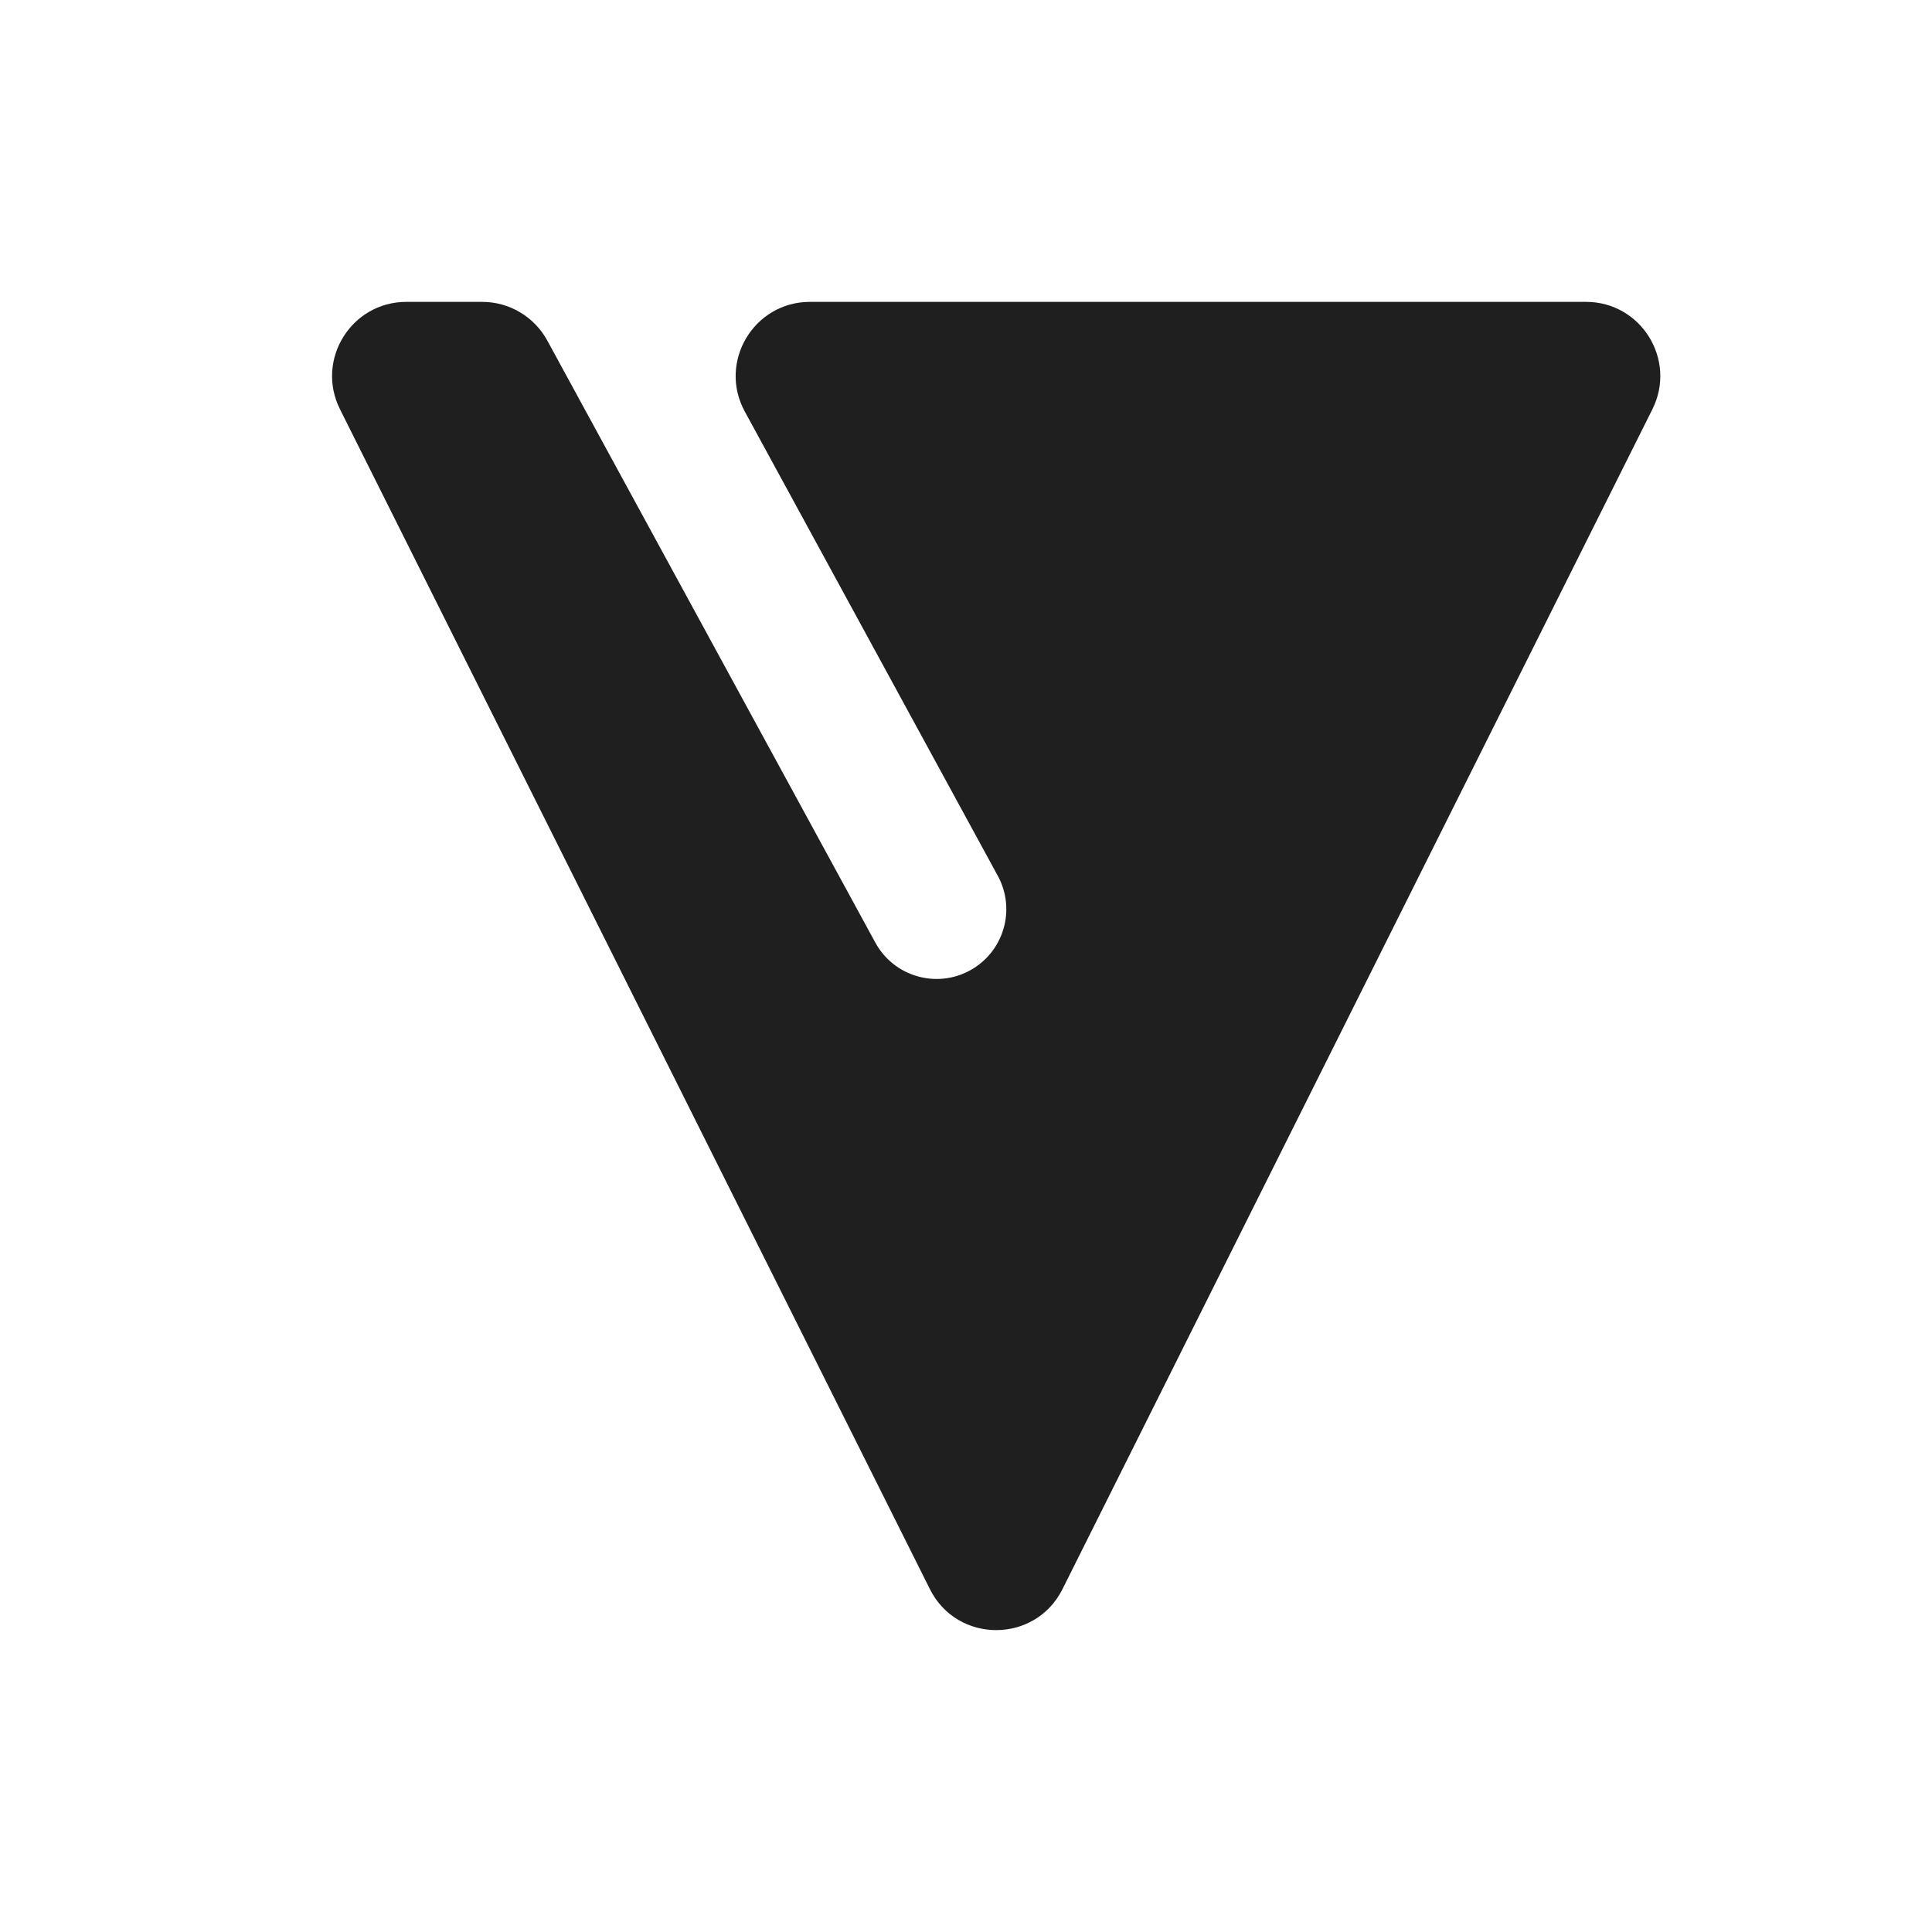
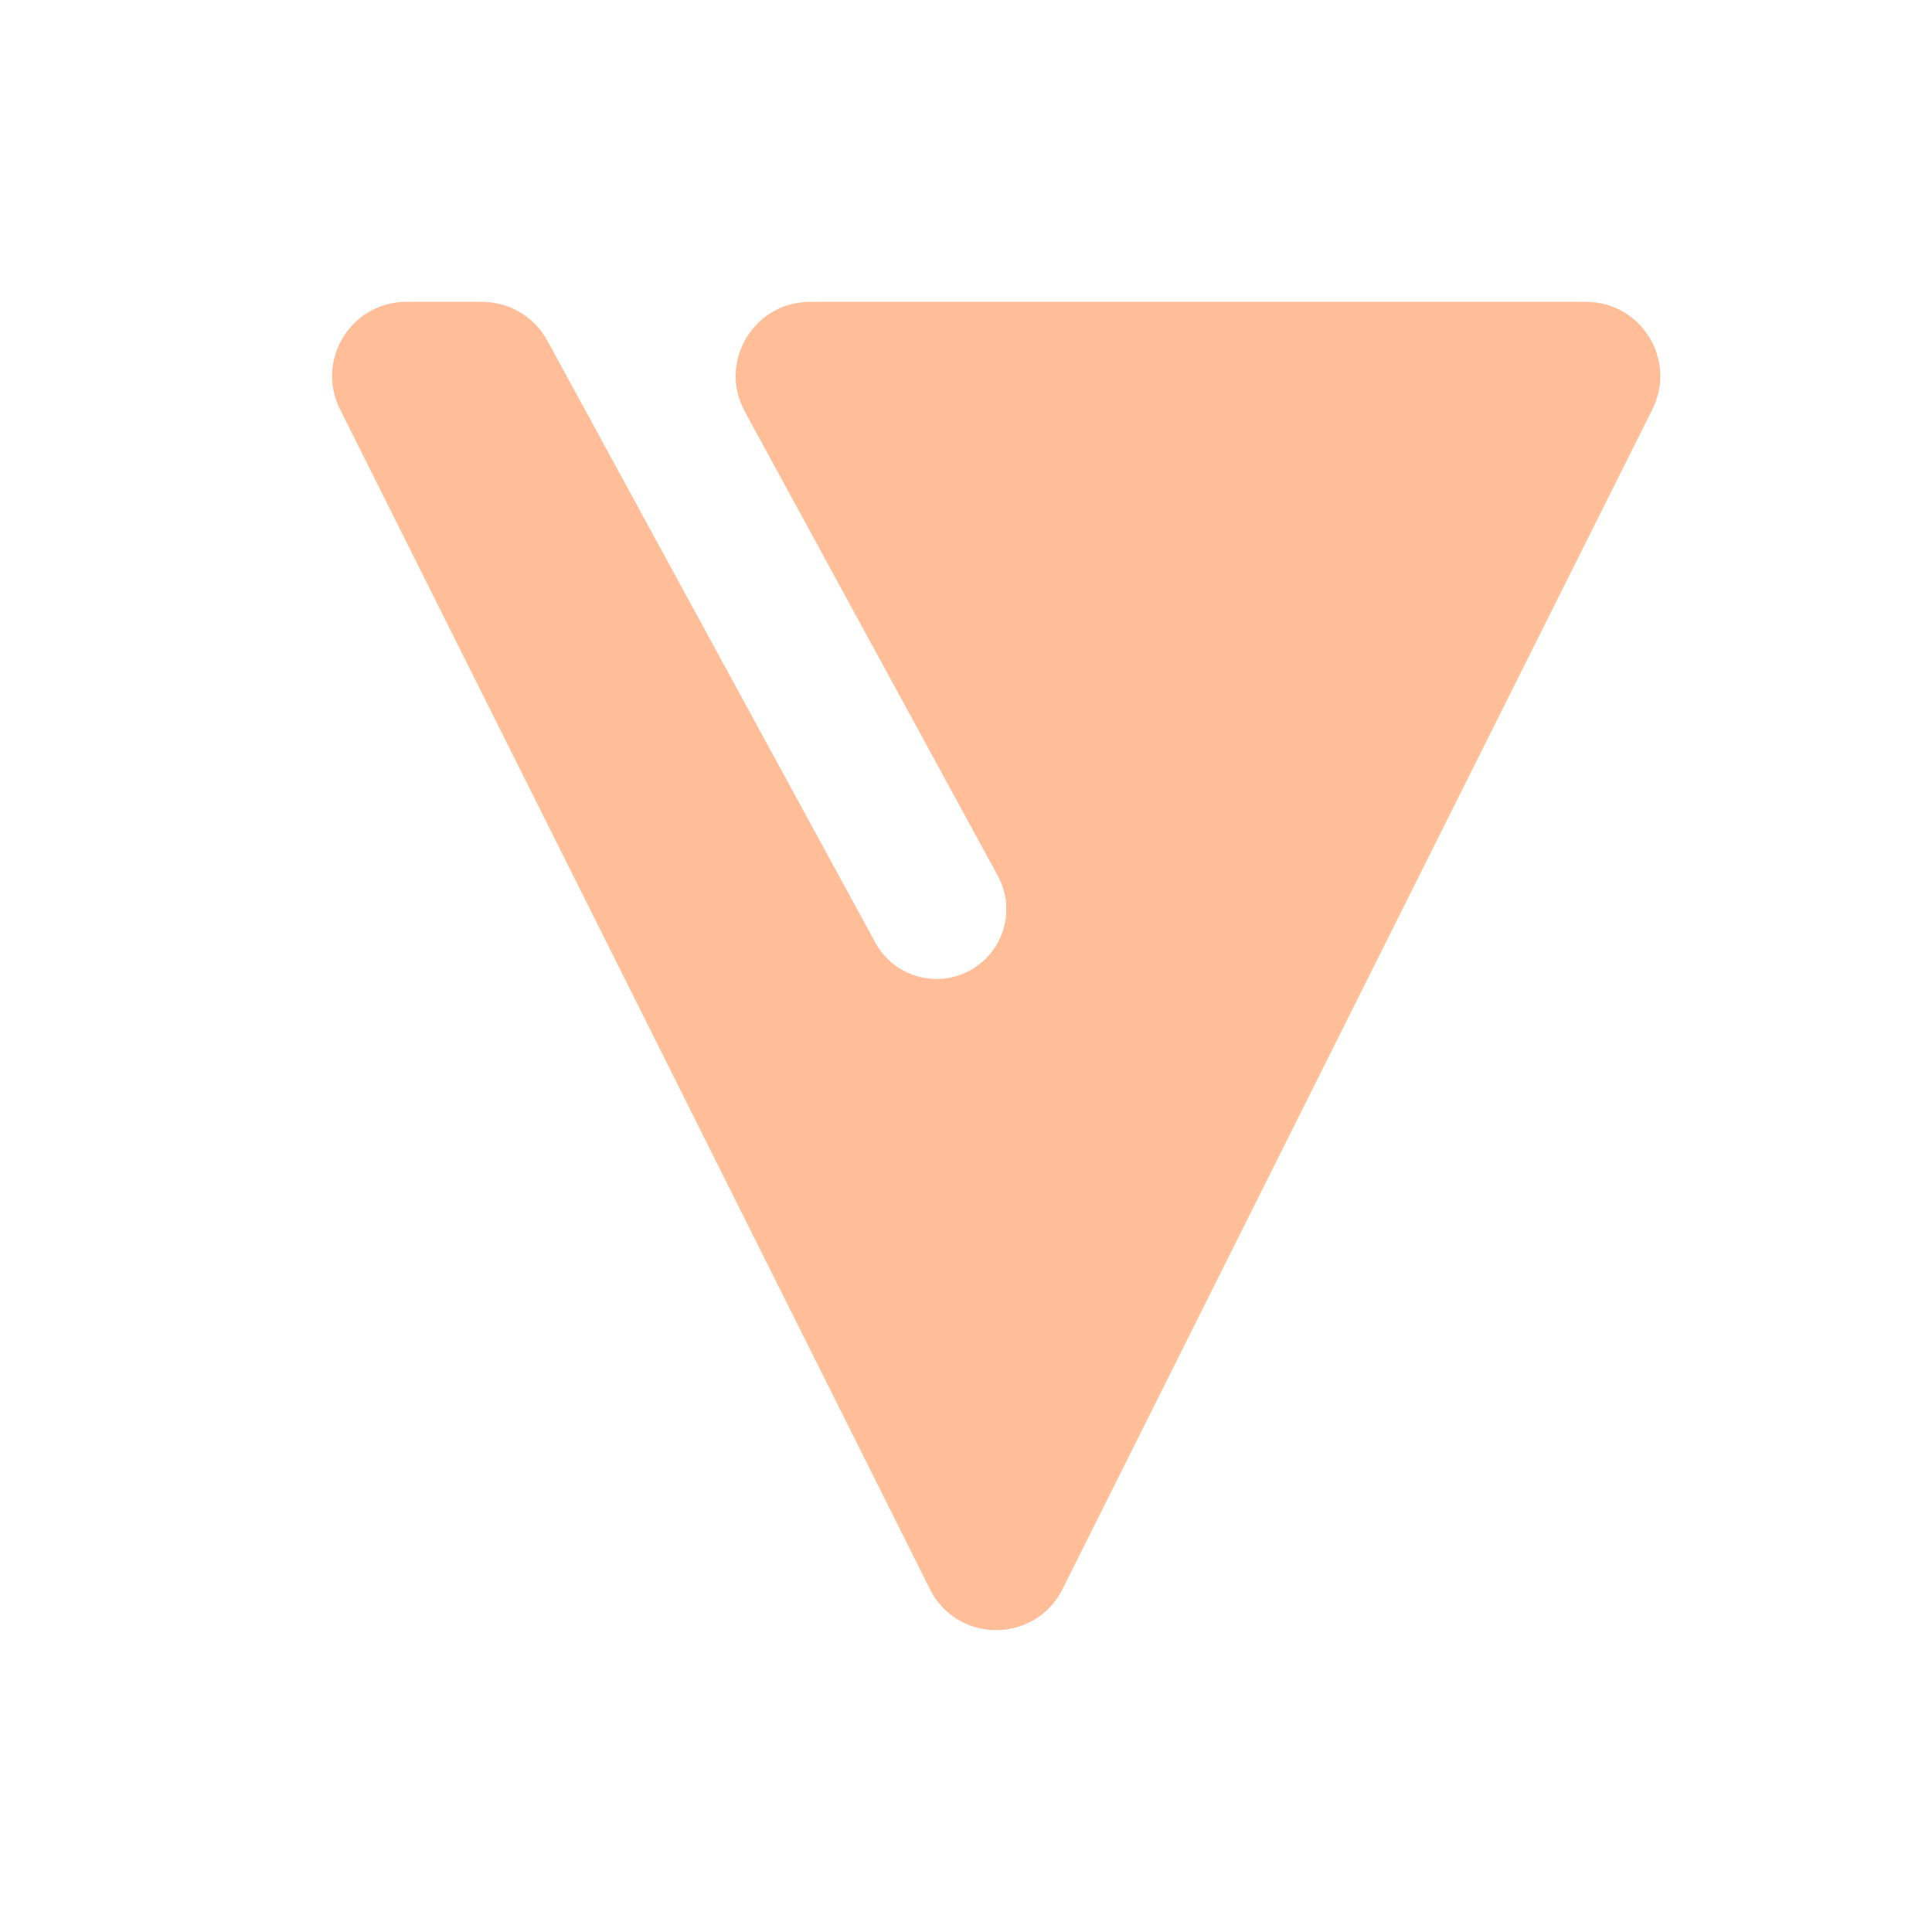
<svg xmlns="http://www.w3.org/2000/svg" width="32" height="32" viewBox="0 0 32 32" fill="none">
-   <path d="M7.986 5C8.436 5 8.85 5.246 9.065 5.641L14.498 15.612C14.803 16.172 15.505 16.379 16.065 16.074C16.625 15.768 16.832 15.067 16.527 14.507L12.336 6.816C11.89 5.998 12.483 5 13.415 5H26.27C27.183 5 27.777 5.961 27.369 6.778L17.598 26.321C17.146 27.226 15.854 27.226 15.402 26.321L5.631 6.778C5.223 5.961 5.817 5 6.73 5H7.986Z" fill="#201F1F" />
+   <path d="M7.986 5C8.436 5 8.85 5.246 9.065 5.641L14.498 15.612C14.803 16.172 15.505 16.379 16.065 16.074C16.625 15.768 16.832 15.067 16.527 14.507L12.336 6.816C11.89 5.998 12.483 5 13.415 5H26.27C27.183 5 27.777 5.961 27.369 6.778L17.598 26.321C17.146 27.226 15.854 27.226 15.402 26.321L5.631 6.778C5.223 5.961 5.817 5 6.73 5H7.986Z" fill="#FFBE98" />
</svg>
